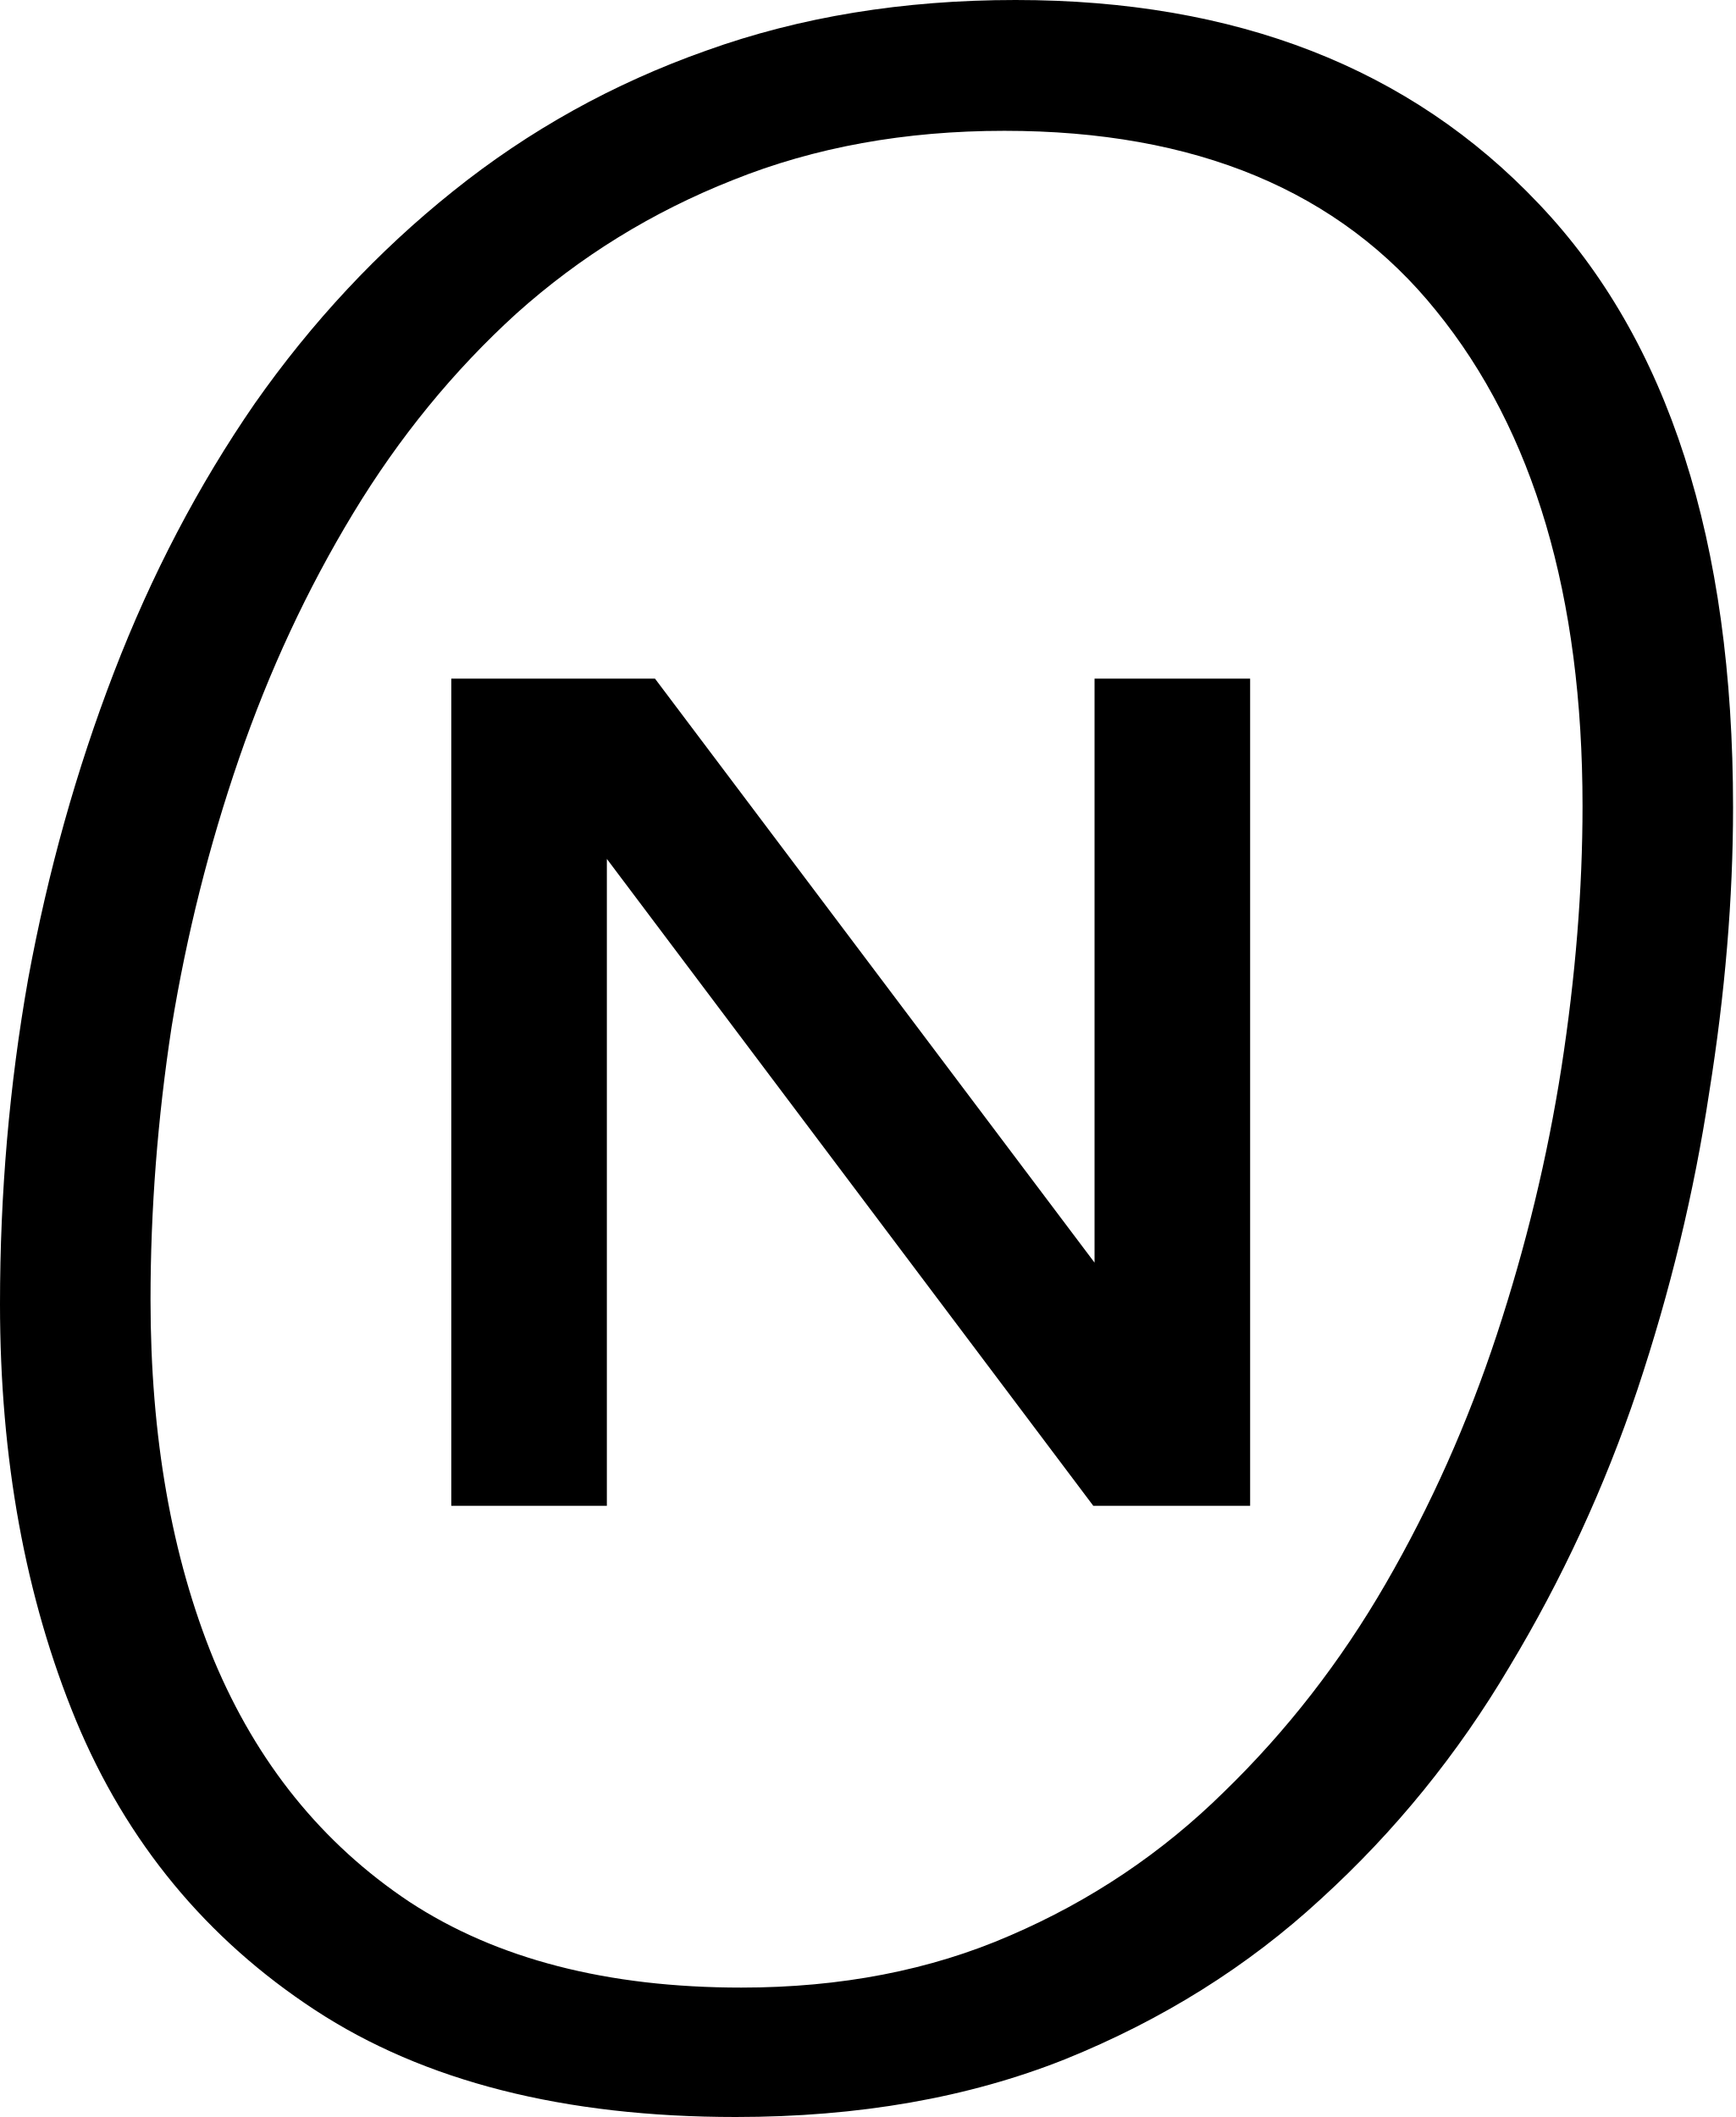
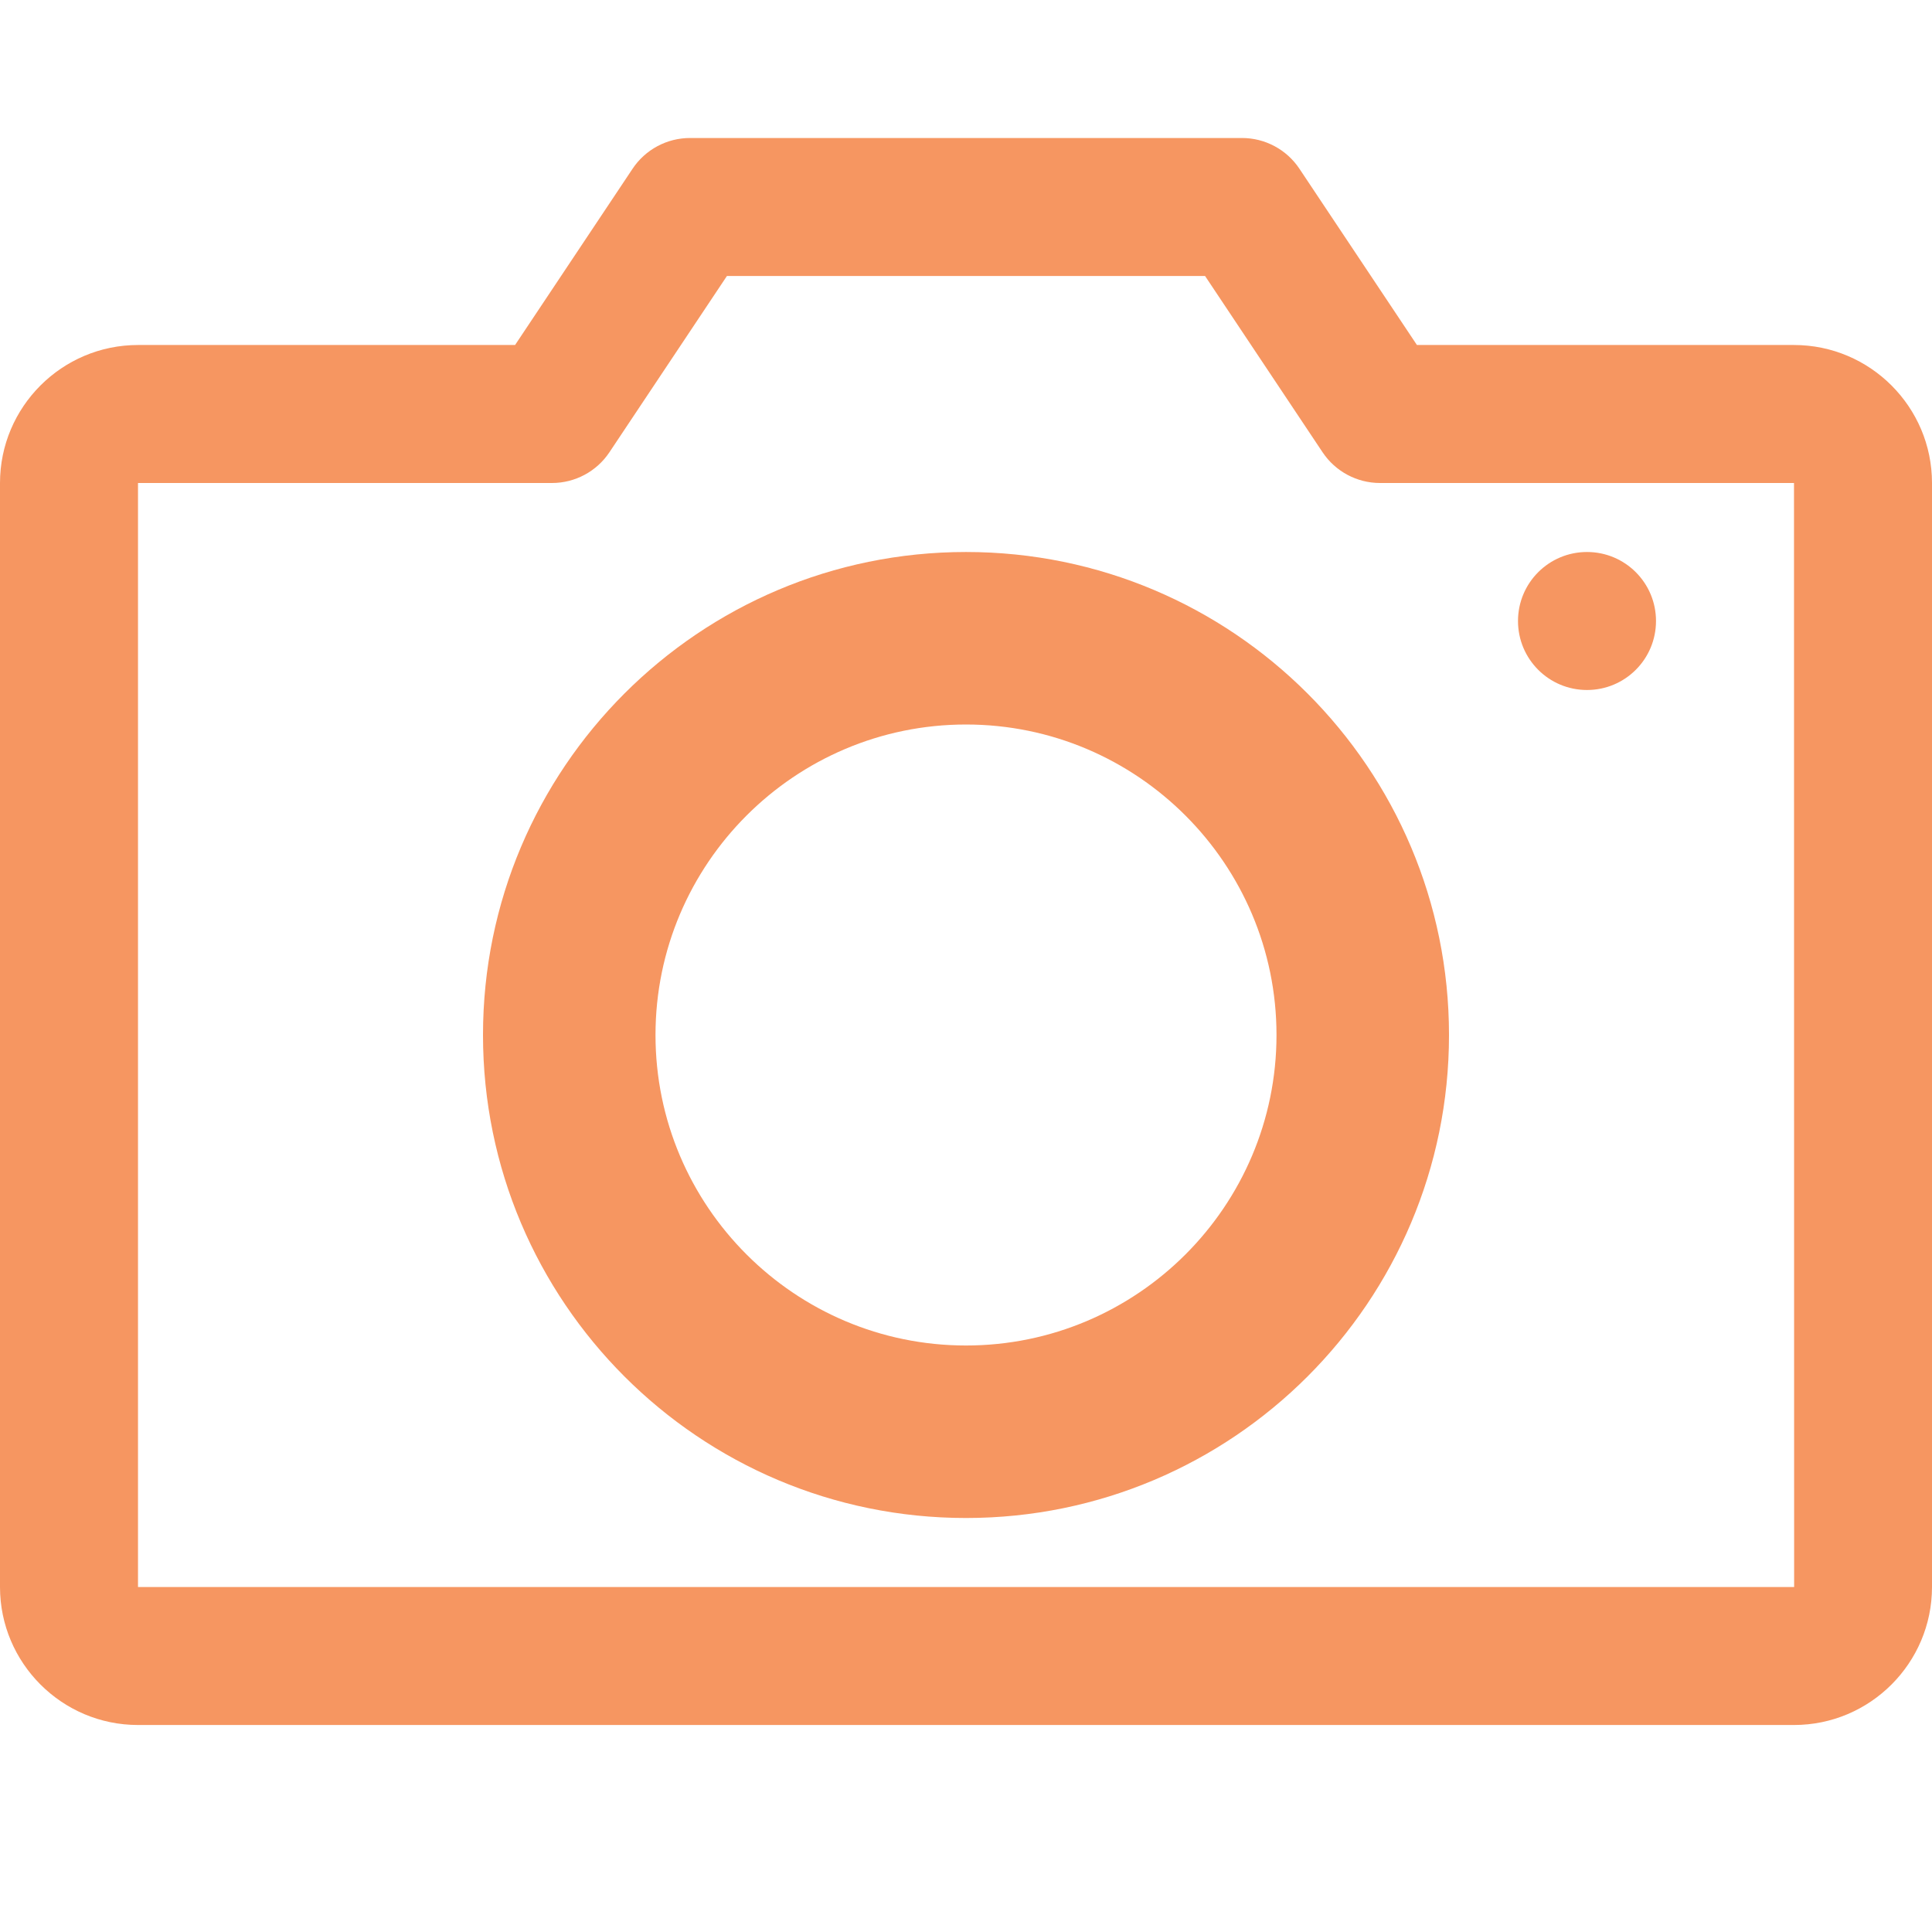
- <svg xmlns="http://www.w3.org/2000/svg" width="82" height="100" viewBox="0 0 82 100" fill="none">
-   <path d="M34.751 100C26.645 100 20.022 98.317 14.884 94.95C9.745 91.584 5.98 87.021 3.588 81.263C1.196 75.46 0 68.904 0 61.595C0 56.368 0.443 51.251 1.329 46.246C2.259 41.196 3.61 36.368 5.382 31.761C7.154 27.154 9.369 22.924 12.027 19.07C14.729 15.216 17.852 11.871 21.395 9.037C24.983 6.157 28.97 3.942 33.355 2.392C37.785 0.797 42.658 0 47.973 0C58.383 0 66.622 3.212 72.691 9.635C78.804 16.058 81.861 25.559 81.861 38.139C81.861 42.436 81.484 46.932 80.731 51.628C80.022 56.323 78.893 60.997 77.342 65.648C75.792 70.255 73.776 74.618 71.296 78.737C68.859 82.857 65.891 86.512 62.392 89.701C58.937 92.89 54.906 95.415 50.299 97.276C45.736 99.092 40.554 100 34.751 100ZM35.017 93.887C39.712 93.887 43.942 93.068 47.708 91.429C51.517 89.79 54.884 87.53 57.807 84.651C60.775 81.772 63.322 78.494 65.448 74.817C67.575 71.141 69.325 67.22 70.698 63.056C72.071 58.893 73.09 54.684 73.754 50.432C74.419 46.135 74.751 42.016 74.751 38.073C74.751 28.151 72.447 20.354 67.841 14.684C63.278 9.014 56.478 6.179 47.442 6.179C42.746 6.179 38.472 6.955 34.618 8.505C30.808 10.011 27.398 12.115 24.385 14.817C21.418 17.519 18.848 20.665 16.678 24.253C14.507 27.84 12.713 31.694 11.296 35.814C9.878 39.934 8.815 44.164 8.106 48.505C7.442 52.846 7.11 57.143 7.11 61.395C7.11 67.863 8.106 73.533 10.1 78.405C12.137 83.278 15.216 87.088 19.335 89.834C23.455 92.536 28.682 93.887 35.017 93.887Z" fill="black" />
-   <path d="M21.317 71.131V32.057H30.939L51.701 59.642V32.057H59.05V71.131H51.643L28.665 40.572V71.131H21.317Z" fill="black" />
+ <svg xmlns="http://www.w3.org/2000/svg" t="1781938258642" class="icon" viewBox="0 0 1024 1024" version="1.1" p-id="5135" width="200" height="200">
+   <path d="M512 292.571c-141.358 0-256 114.642-256 256s114.642 256 256 256 256-114.642 256-256S653.358 292.571 512 292.571zM512 713.143c-90.75 0-164.571-73.821-164.571-164.571s73.821-164.571 164.571-164.571 164.571 73.821 164.571 164.571S602.75 713.143 512 713.143z" fill="#F69661" p-id="5136" />
+   <path d="M841.143 292.571c-20.215 0-36.571 16.357-36.571 36.571s16.357 36.571 36.571 36.571 36.571-16.357 36.571-36.571S861.358 292.571 841.143 292.571z" fill="#F69661" p-id="5137" />
+   <path d="M950.857 182.857 751 182.857l-62.285-93.429C681.929 79.25 670.501 73.143 658.286 73.143L365.714 73.143c-12.215 0-23.643 6.107-30.429 16.285L273 182.857 73.143 182.857c-40.322 0-73.143 32.821-73.143 73.143l0 585.143c0 40.322 32.821 73.143 73.143 73.143l877.714 0c40.322 0 73.143-32.821 73.143-73.143L1024 256C1024 215.678 991.179 182.857 950.857 182.857zM73.143 841.143 73.143 256l219.429 0c12.215 0 23.643-6.107 30.429-16.285L385.285 146.286l253.429 0 62.285 93.429C707.787 249.893 719.216 256 731.429 256l219.429 0 0.071 585.143L73.143 841.143z" fill="#F69661" p-id="5138" />
</svg>
